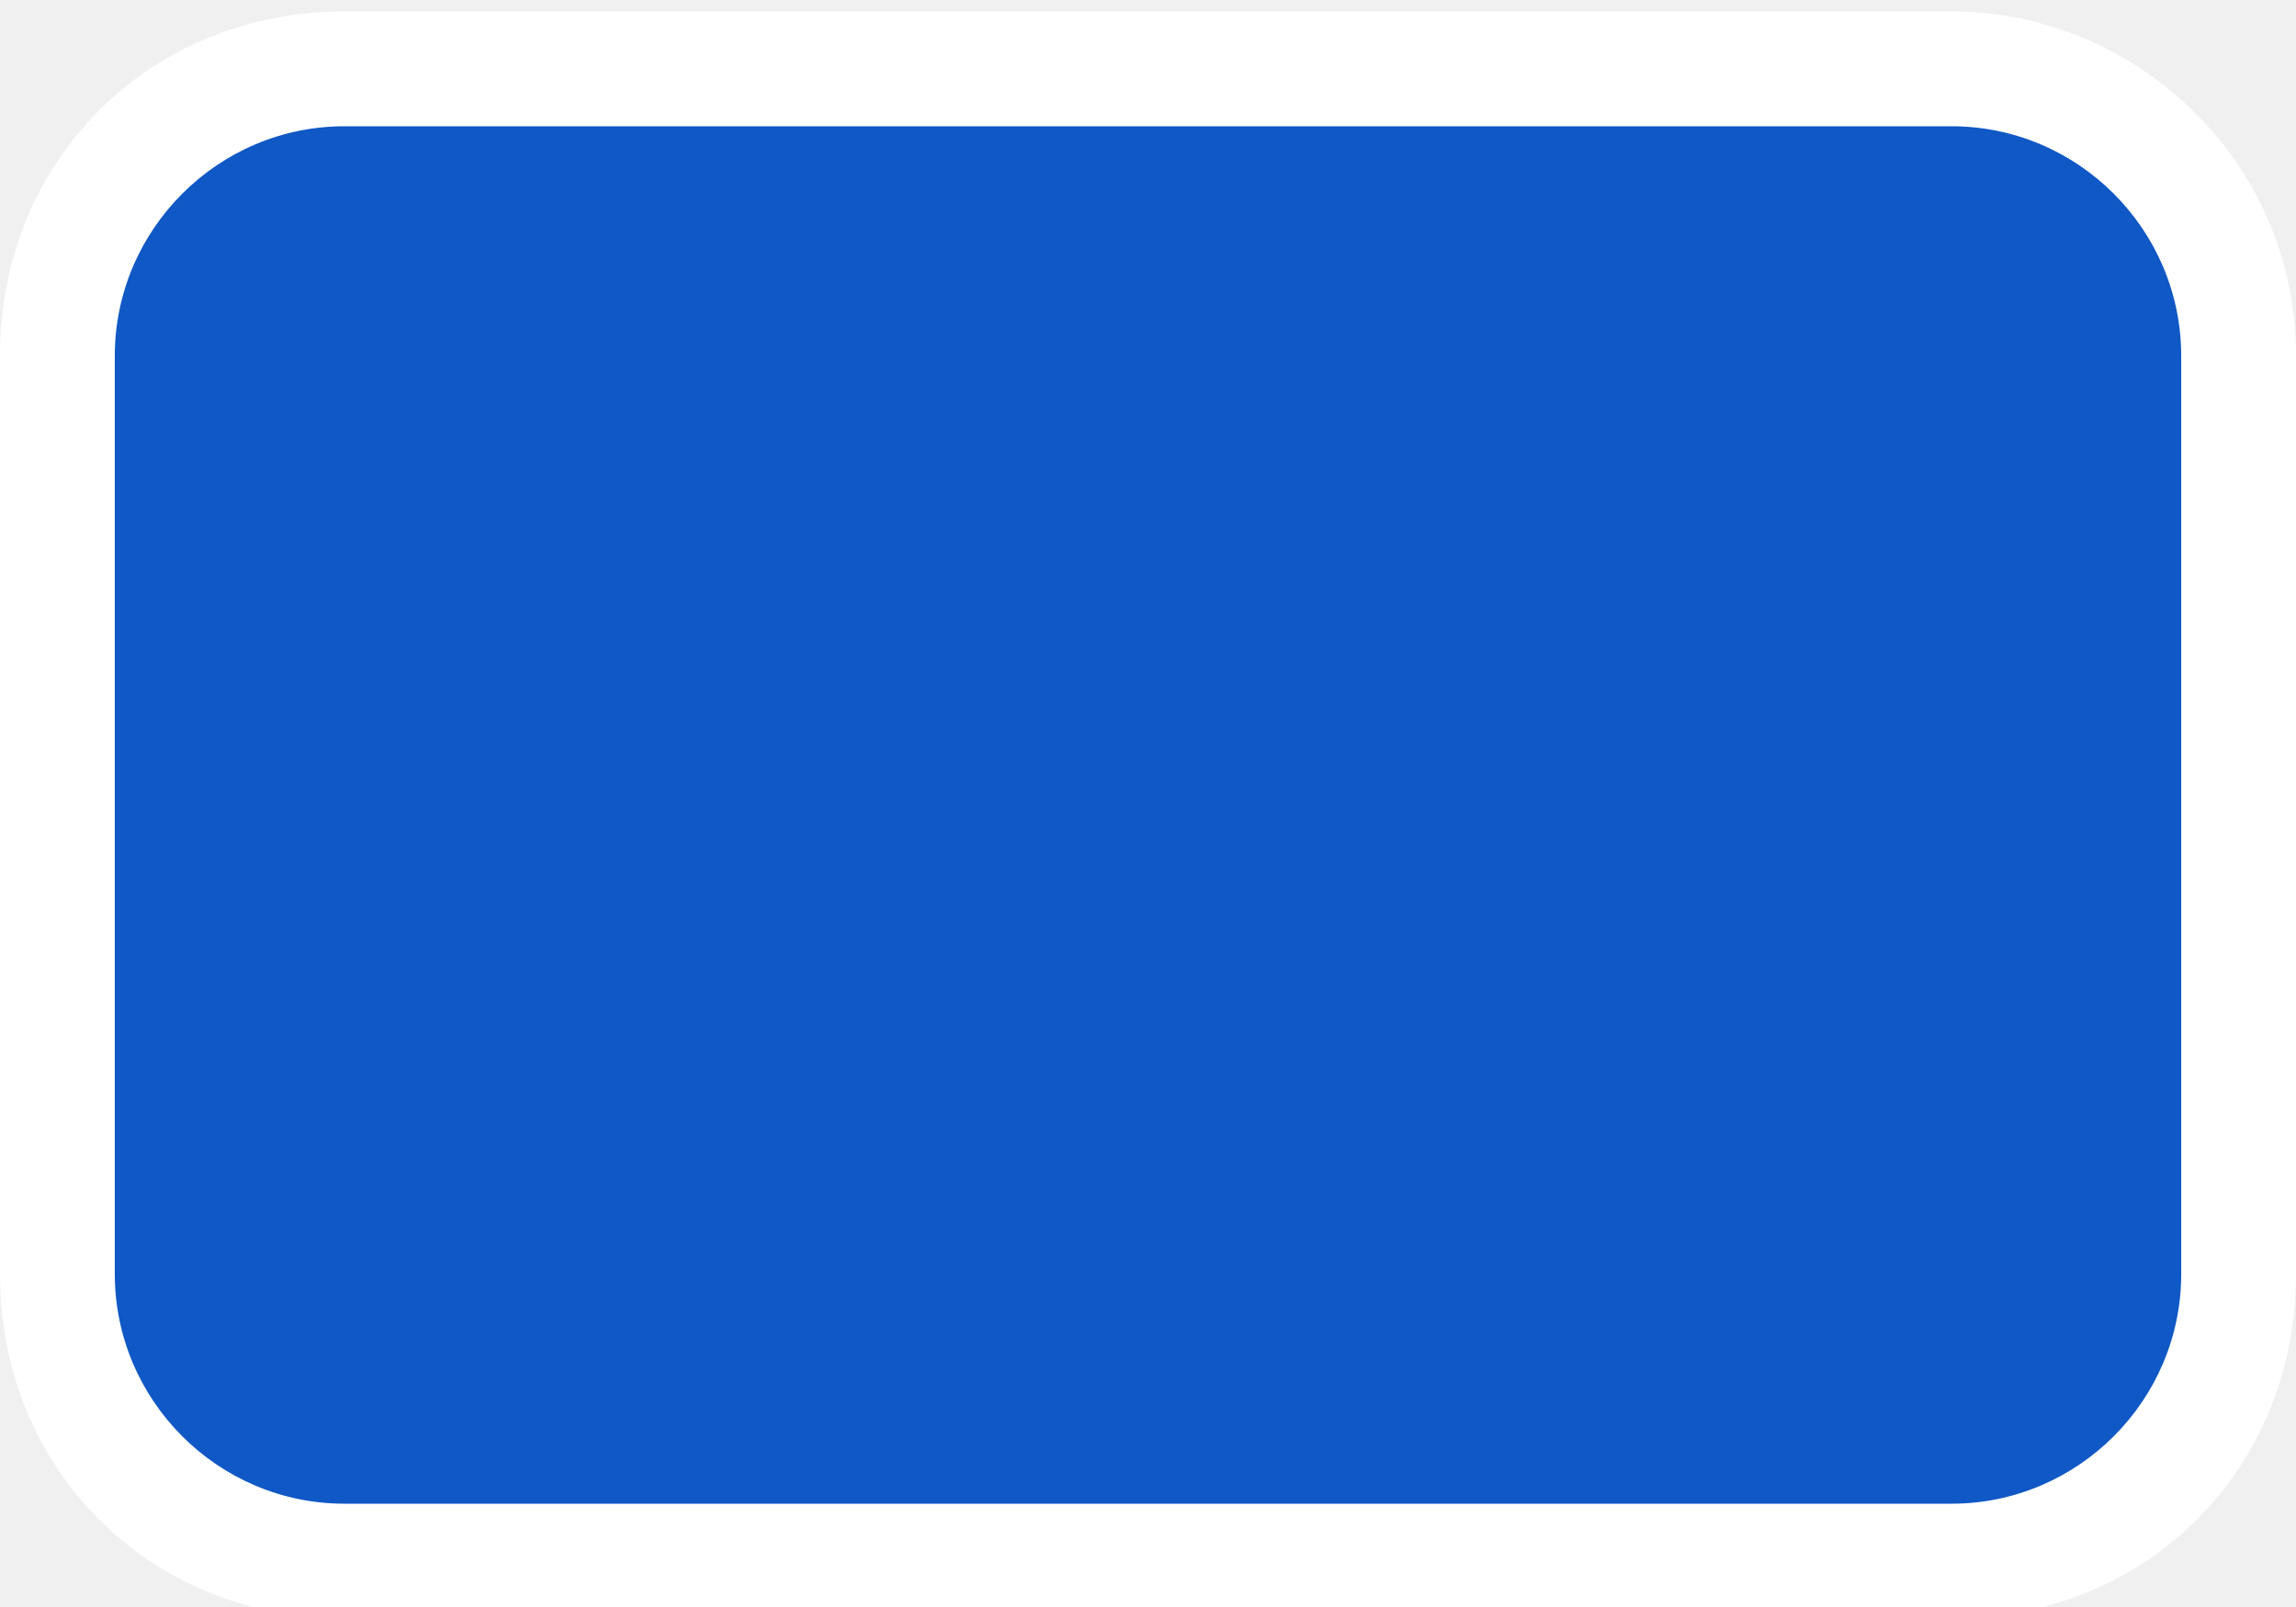
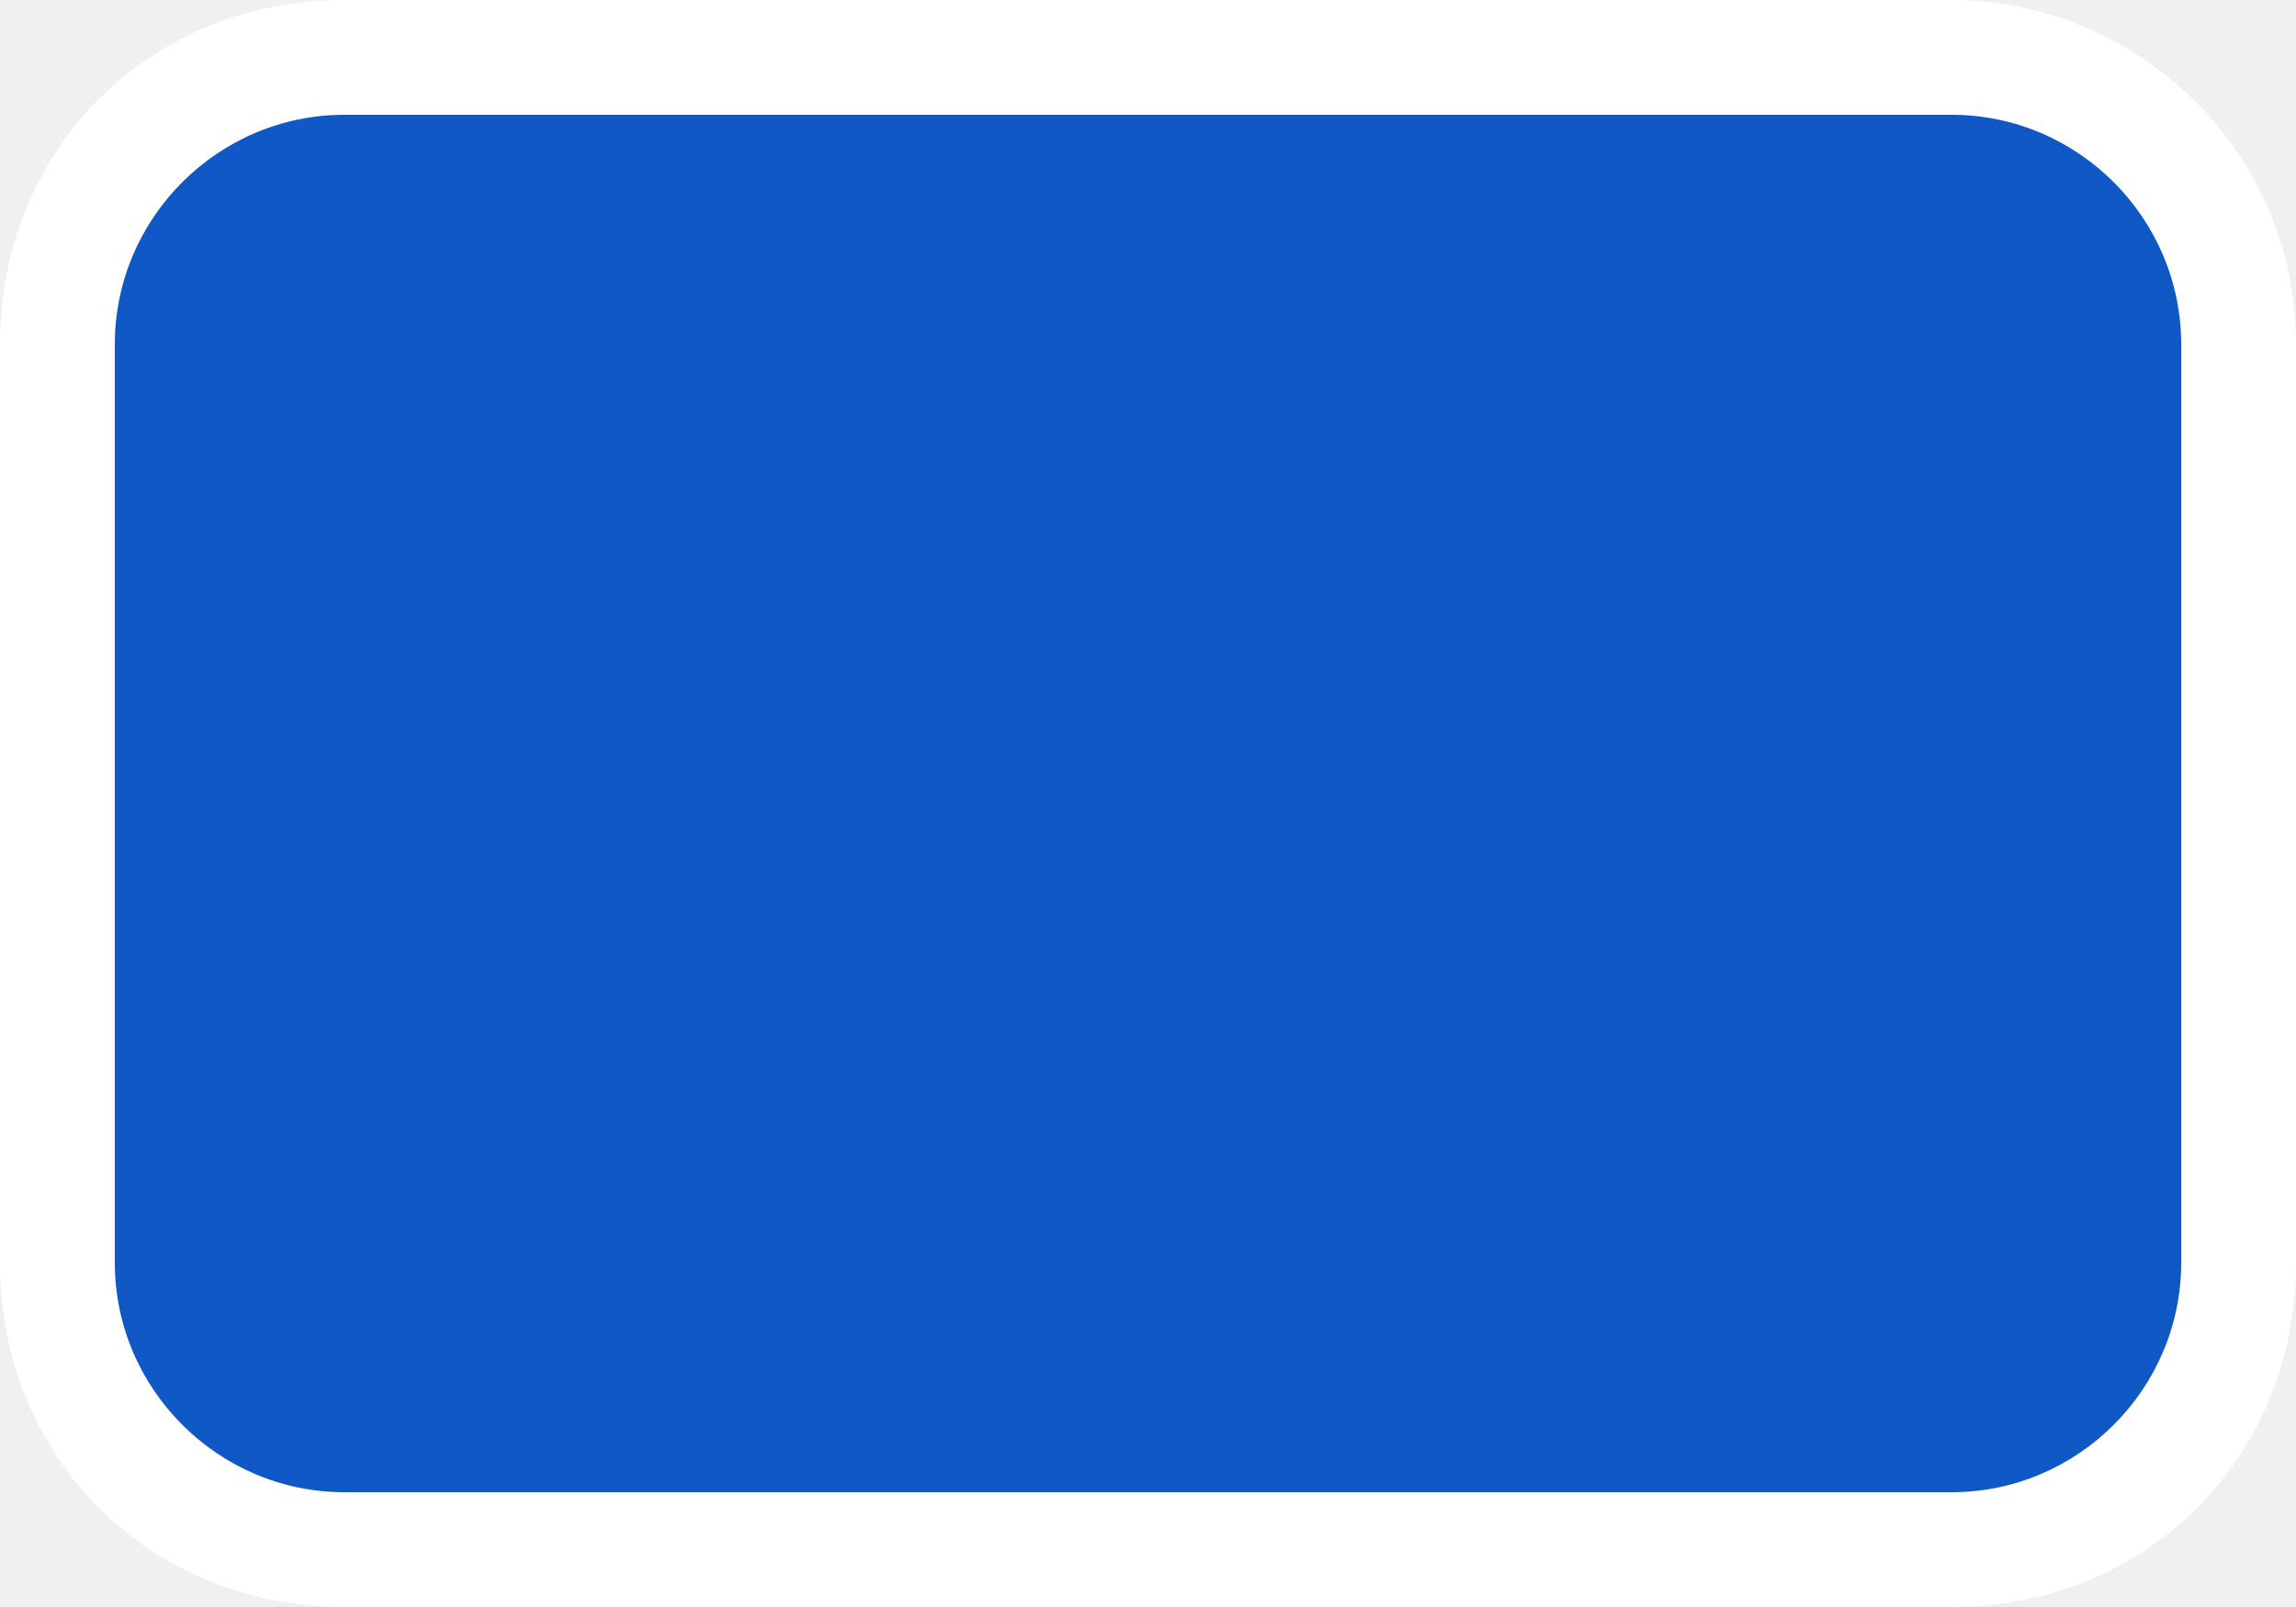
- <svg xmlns="http://www.w3.org/2000/svg" version="1.1" x="0px" y="0px" width="20px" height="14px" viewBox="0 0 20 14" enable-background="new 0 0 20 14" xml:space="preserve">
+ <svg xmlns="http://www.w3.org/2000/svg" version="1.1" id="Layer_1" x="0px" y="0px" width="20px" height="14px" viewBox="0 0 20 14" enable-background="new 0 0 20 14" xml:space="preserve">
  <g id="shields">
    <g>
-       <path fill="#0F58C5" d="M3,13.6c-1.4,0-2.5-1.1-2.5-2.5v-8c0-1.4,1.1-2.5,2.5-2.5h14c1.4,0,2.5,1.1,2.5,2.5v8    c0,1.4-1.1,2.5-2.5,2.5H3z" />
-       <path fill="#FFFFFF" d="M17,1.1c1.1,0,2,0.9,2,2v8c0,1.1-0.9,2-2,2H3c-1.1,0-2-0.9-2-2v-8c0-1.1,0.9-2,2-2H17 M17,0.1H3    c-1.7,0-3,1.3-3,3v8c0,1.7,1.3,3,3,3h14c1.7,0,3-1.3,3-3v-8C20,1.4,18.6,0.1,17,0.1L17,0.1z" />
+       <path fill="#0F58C5" d="M3,13.5c-1.4,0-2.5-1.1-2.5-2.5V3c0-1.4,1.1-2.5,2.5-2.5h14c1.4,0,2.5,1.1,2.5,2.5v8    c0,1.4-1.1,2.5-2.5,2.5H3z" />
+       <path fill="#FFFFFF" d="M17,1c1.1,0,2,0.9,2,2v8c0,1.1-0.9,2-2,2H3c-1.1,0-2-0.9-2-2V3c0-1.1,0.9-2,2-2L17,1 M17,0H3    C1.3,0,0,1.3,0,3v8c0,1.7,1.3,3,3,3h14c1.7,0,3-1.3,3-3V3C20,1.3,18.6,0,17,0L17,0z" />
    </g>
  </g>
  <g id="not_needed" display="none">
</g>
</svg>
